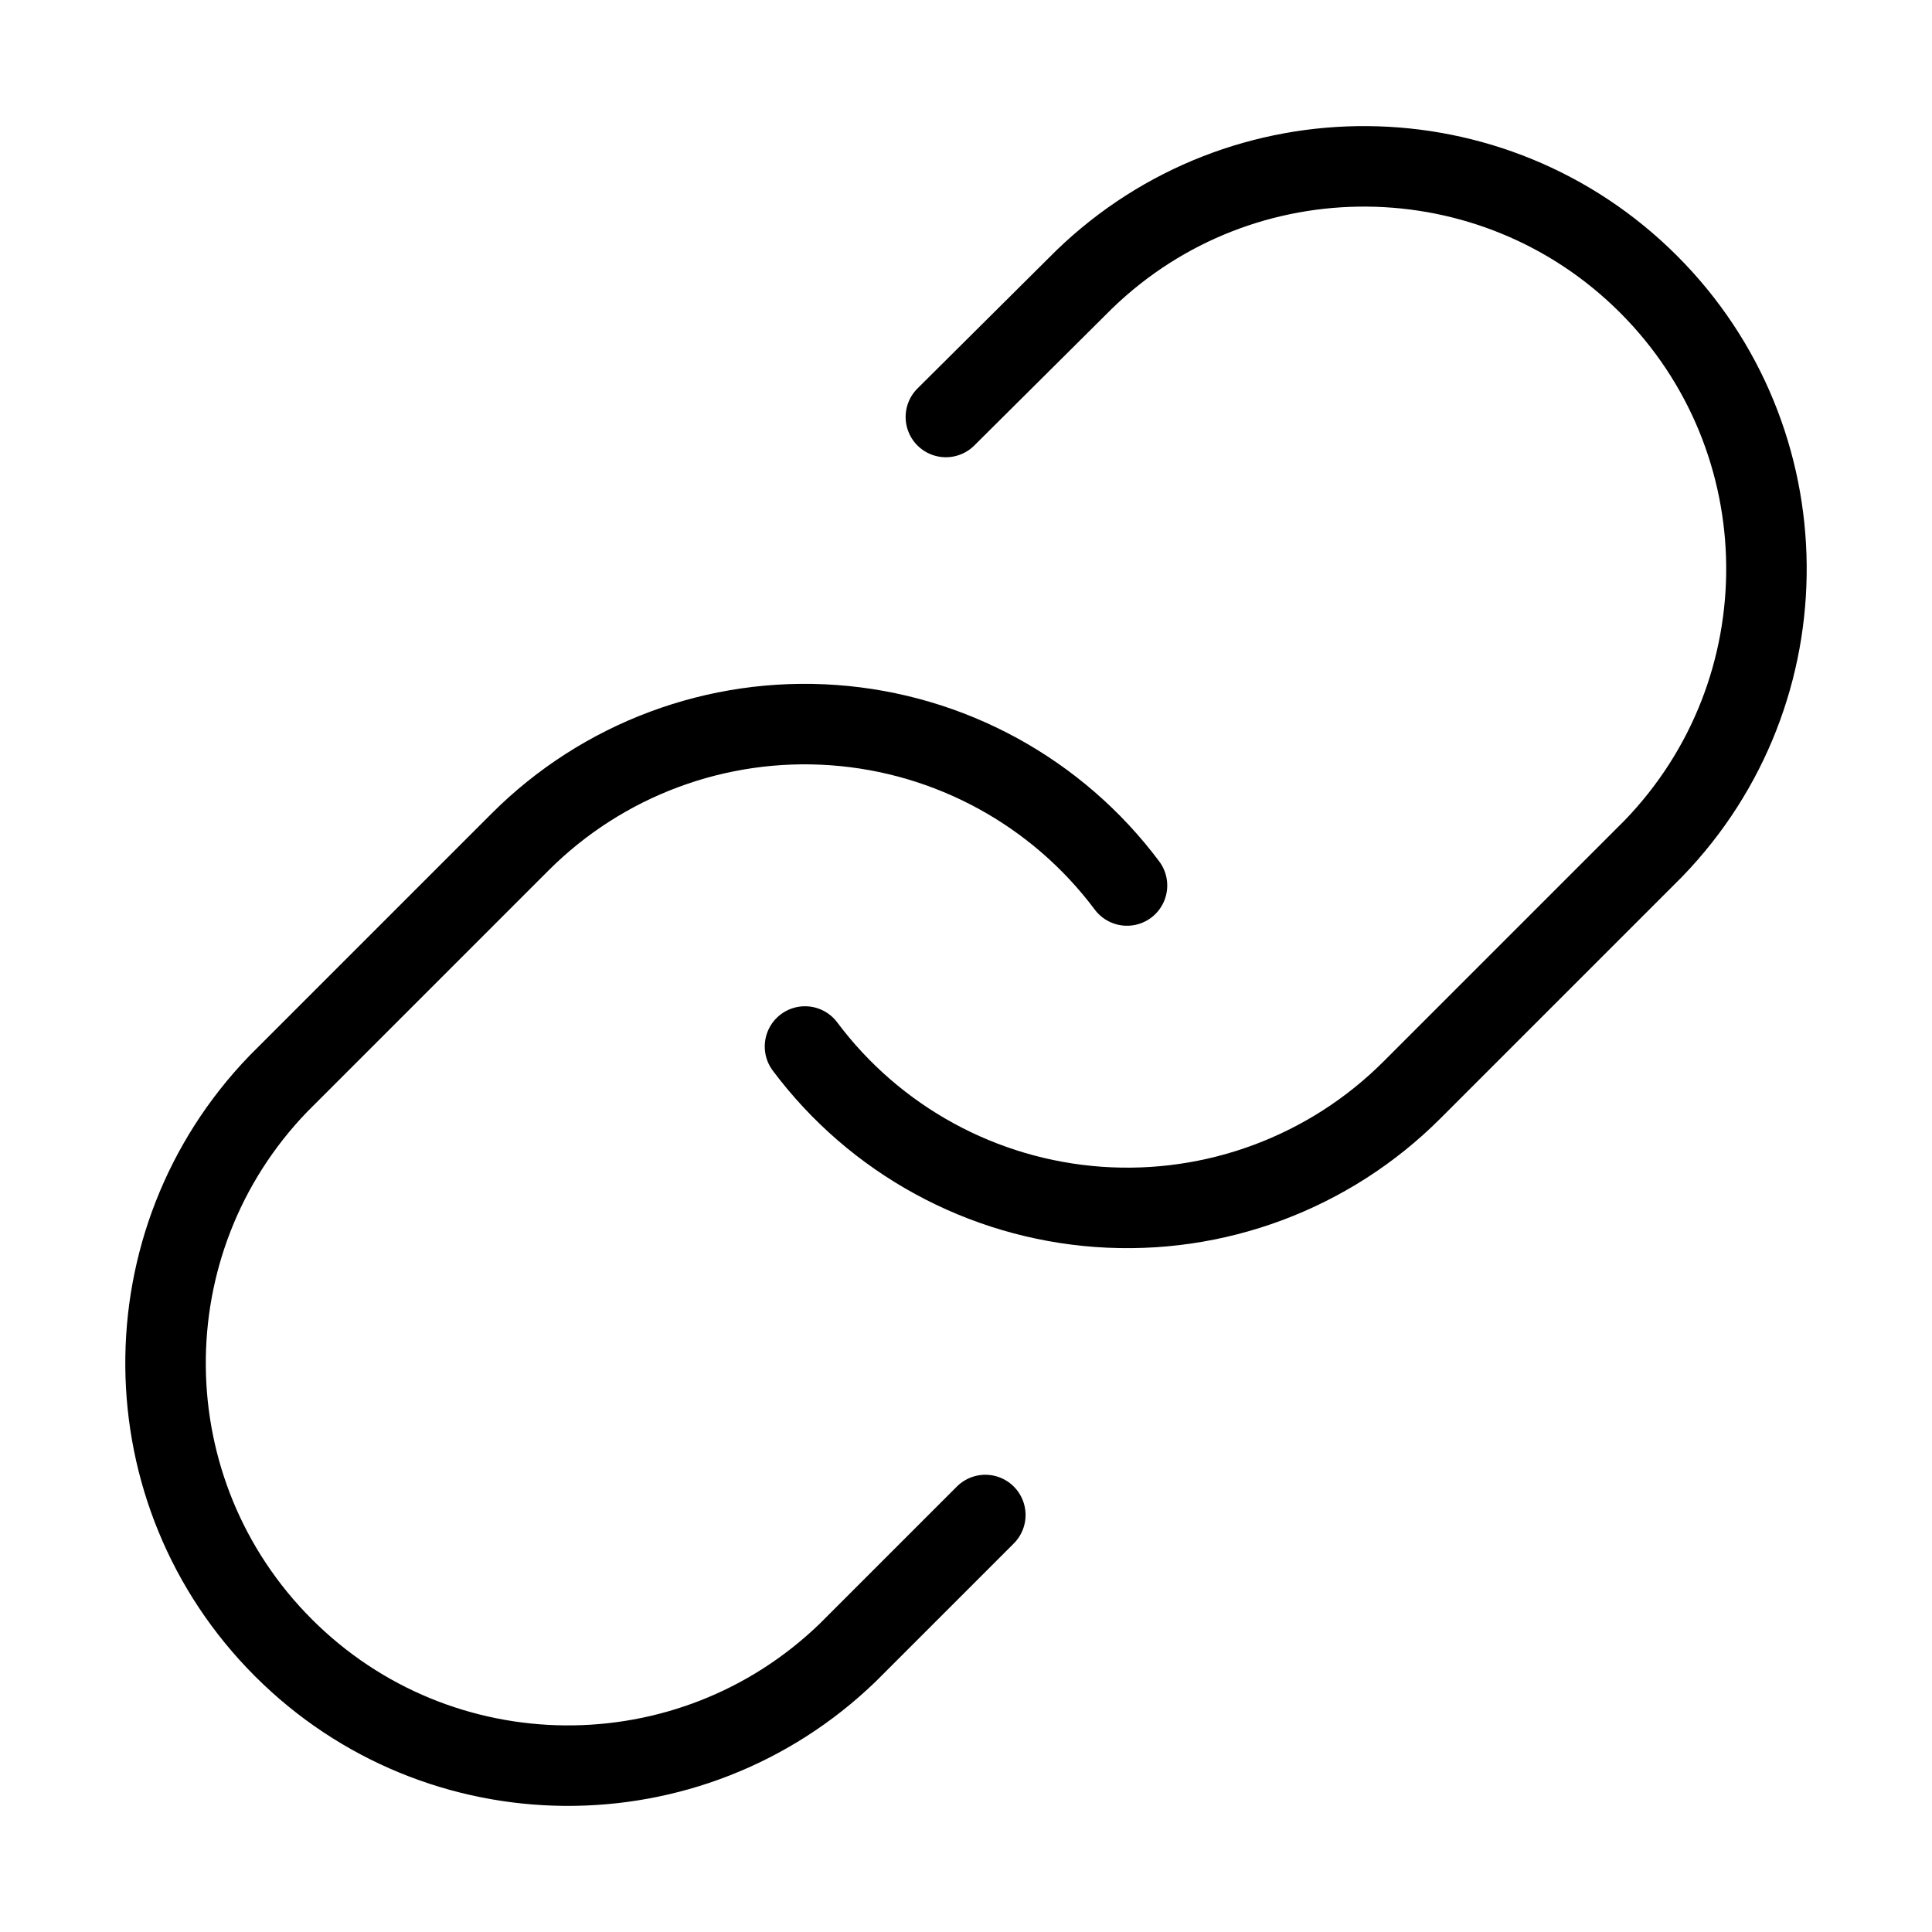
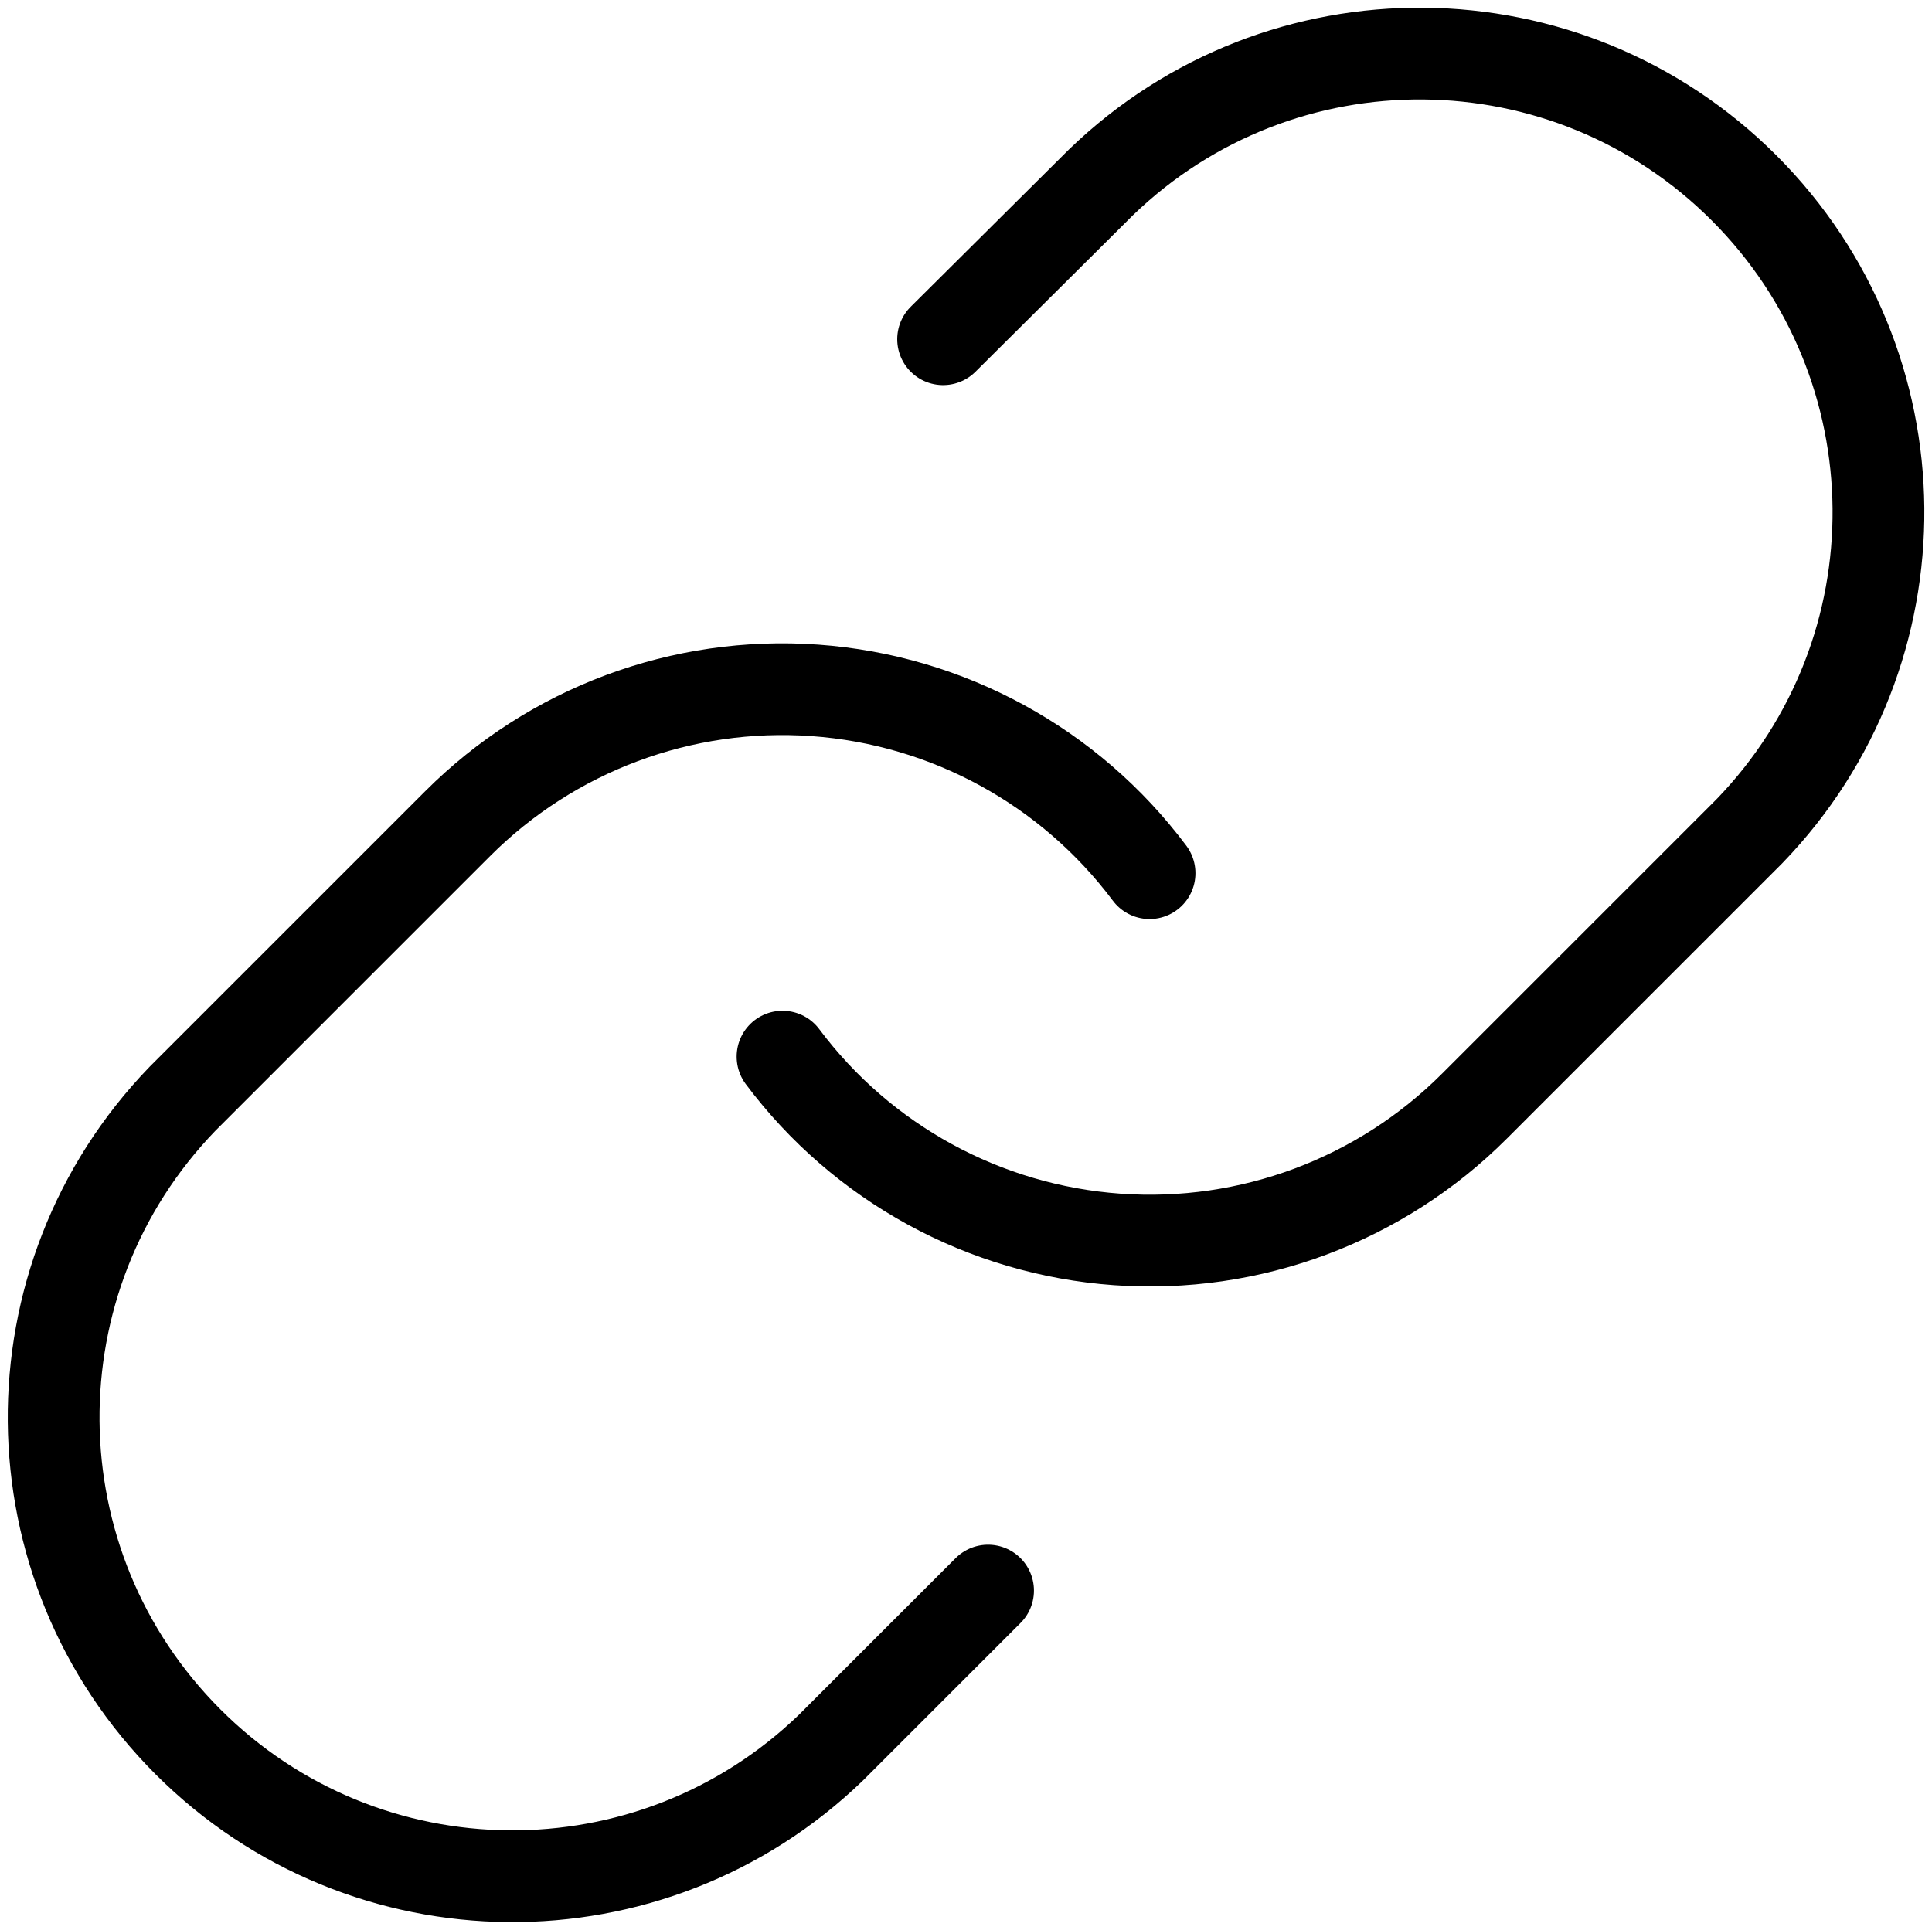
- <svg xmlns="http://www.w3.org/2000/svg" width="24" height="24" fill="none" stroke="currentColor" stroke-linecap="round" stroke-linejoin="round" class="rx-icons rxicons-link">
-   <path d="M10 13a5 5 0 0 0 7.54.54l3-3a5 5 0 0 0-7.07-7.07l-1.72 1.71" />
-   <path d="M14 11a5 5 0 0 0-7.54-.54l-3 3a5 5 0 0 0 7.07 7.07l1.71-1.71" />
+ <svg xmlns="http://www.w3.org/2000/svg" width="21.055" height="21.035" fill="none" stroke="currentColor" stroke-linecap="round" stroke-linejoin="round" class="rx-icons rxicons-link">
+   <path d="M8.528 11.518a5 5 0 0 0 7.54.54l3-3a5 5 0 0 0-7.07-7.07l-1.72 1.71" />
+   <path d="M12.528 9.518a5 5 0 0 0-7.54-.54l-3 3a5 5 0 0 0 7.07 7.07l1.71-1.71" />
</svg>
